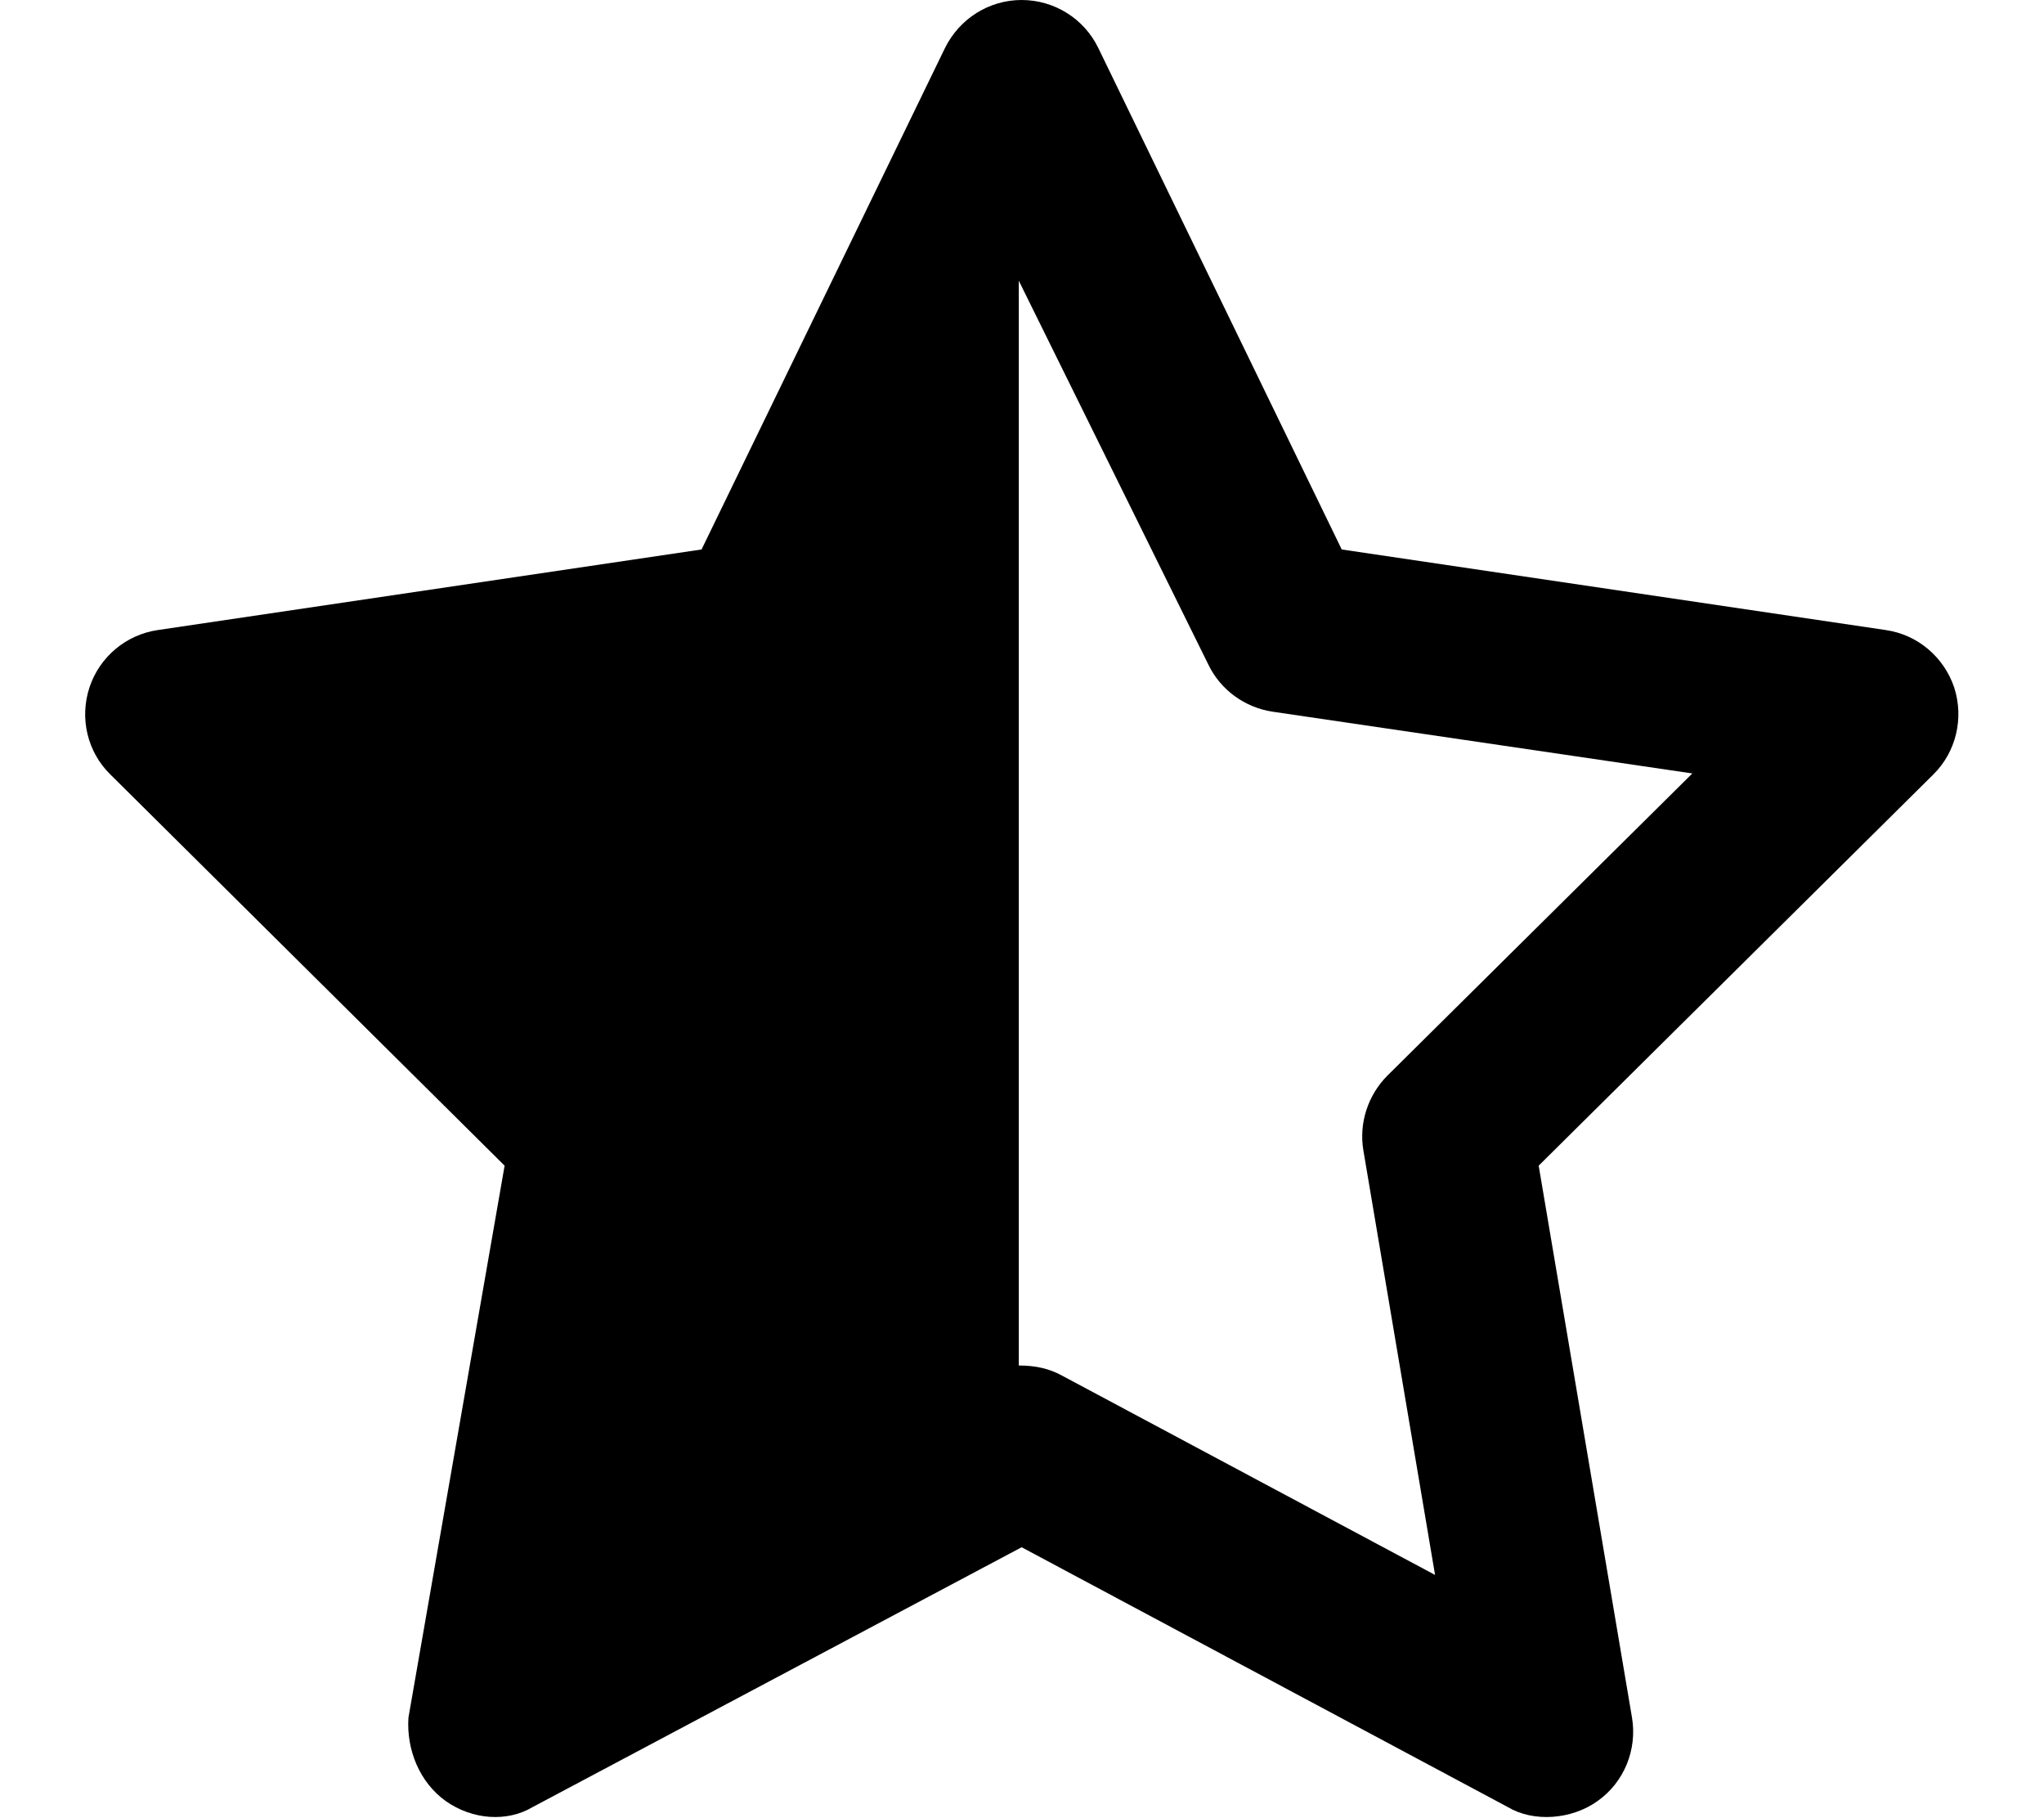
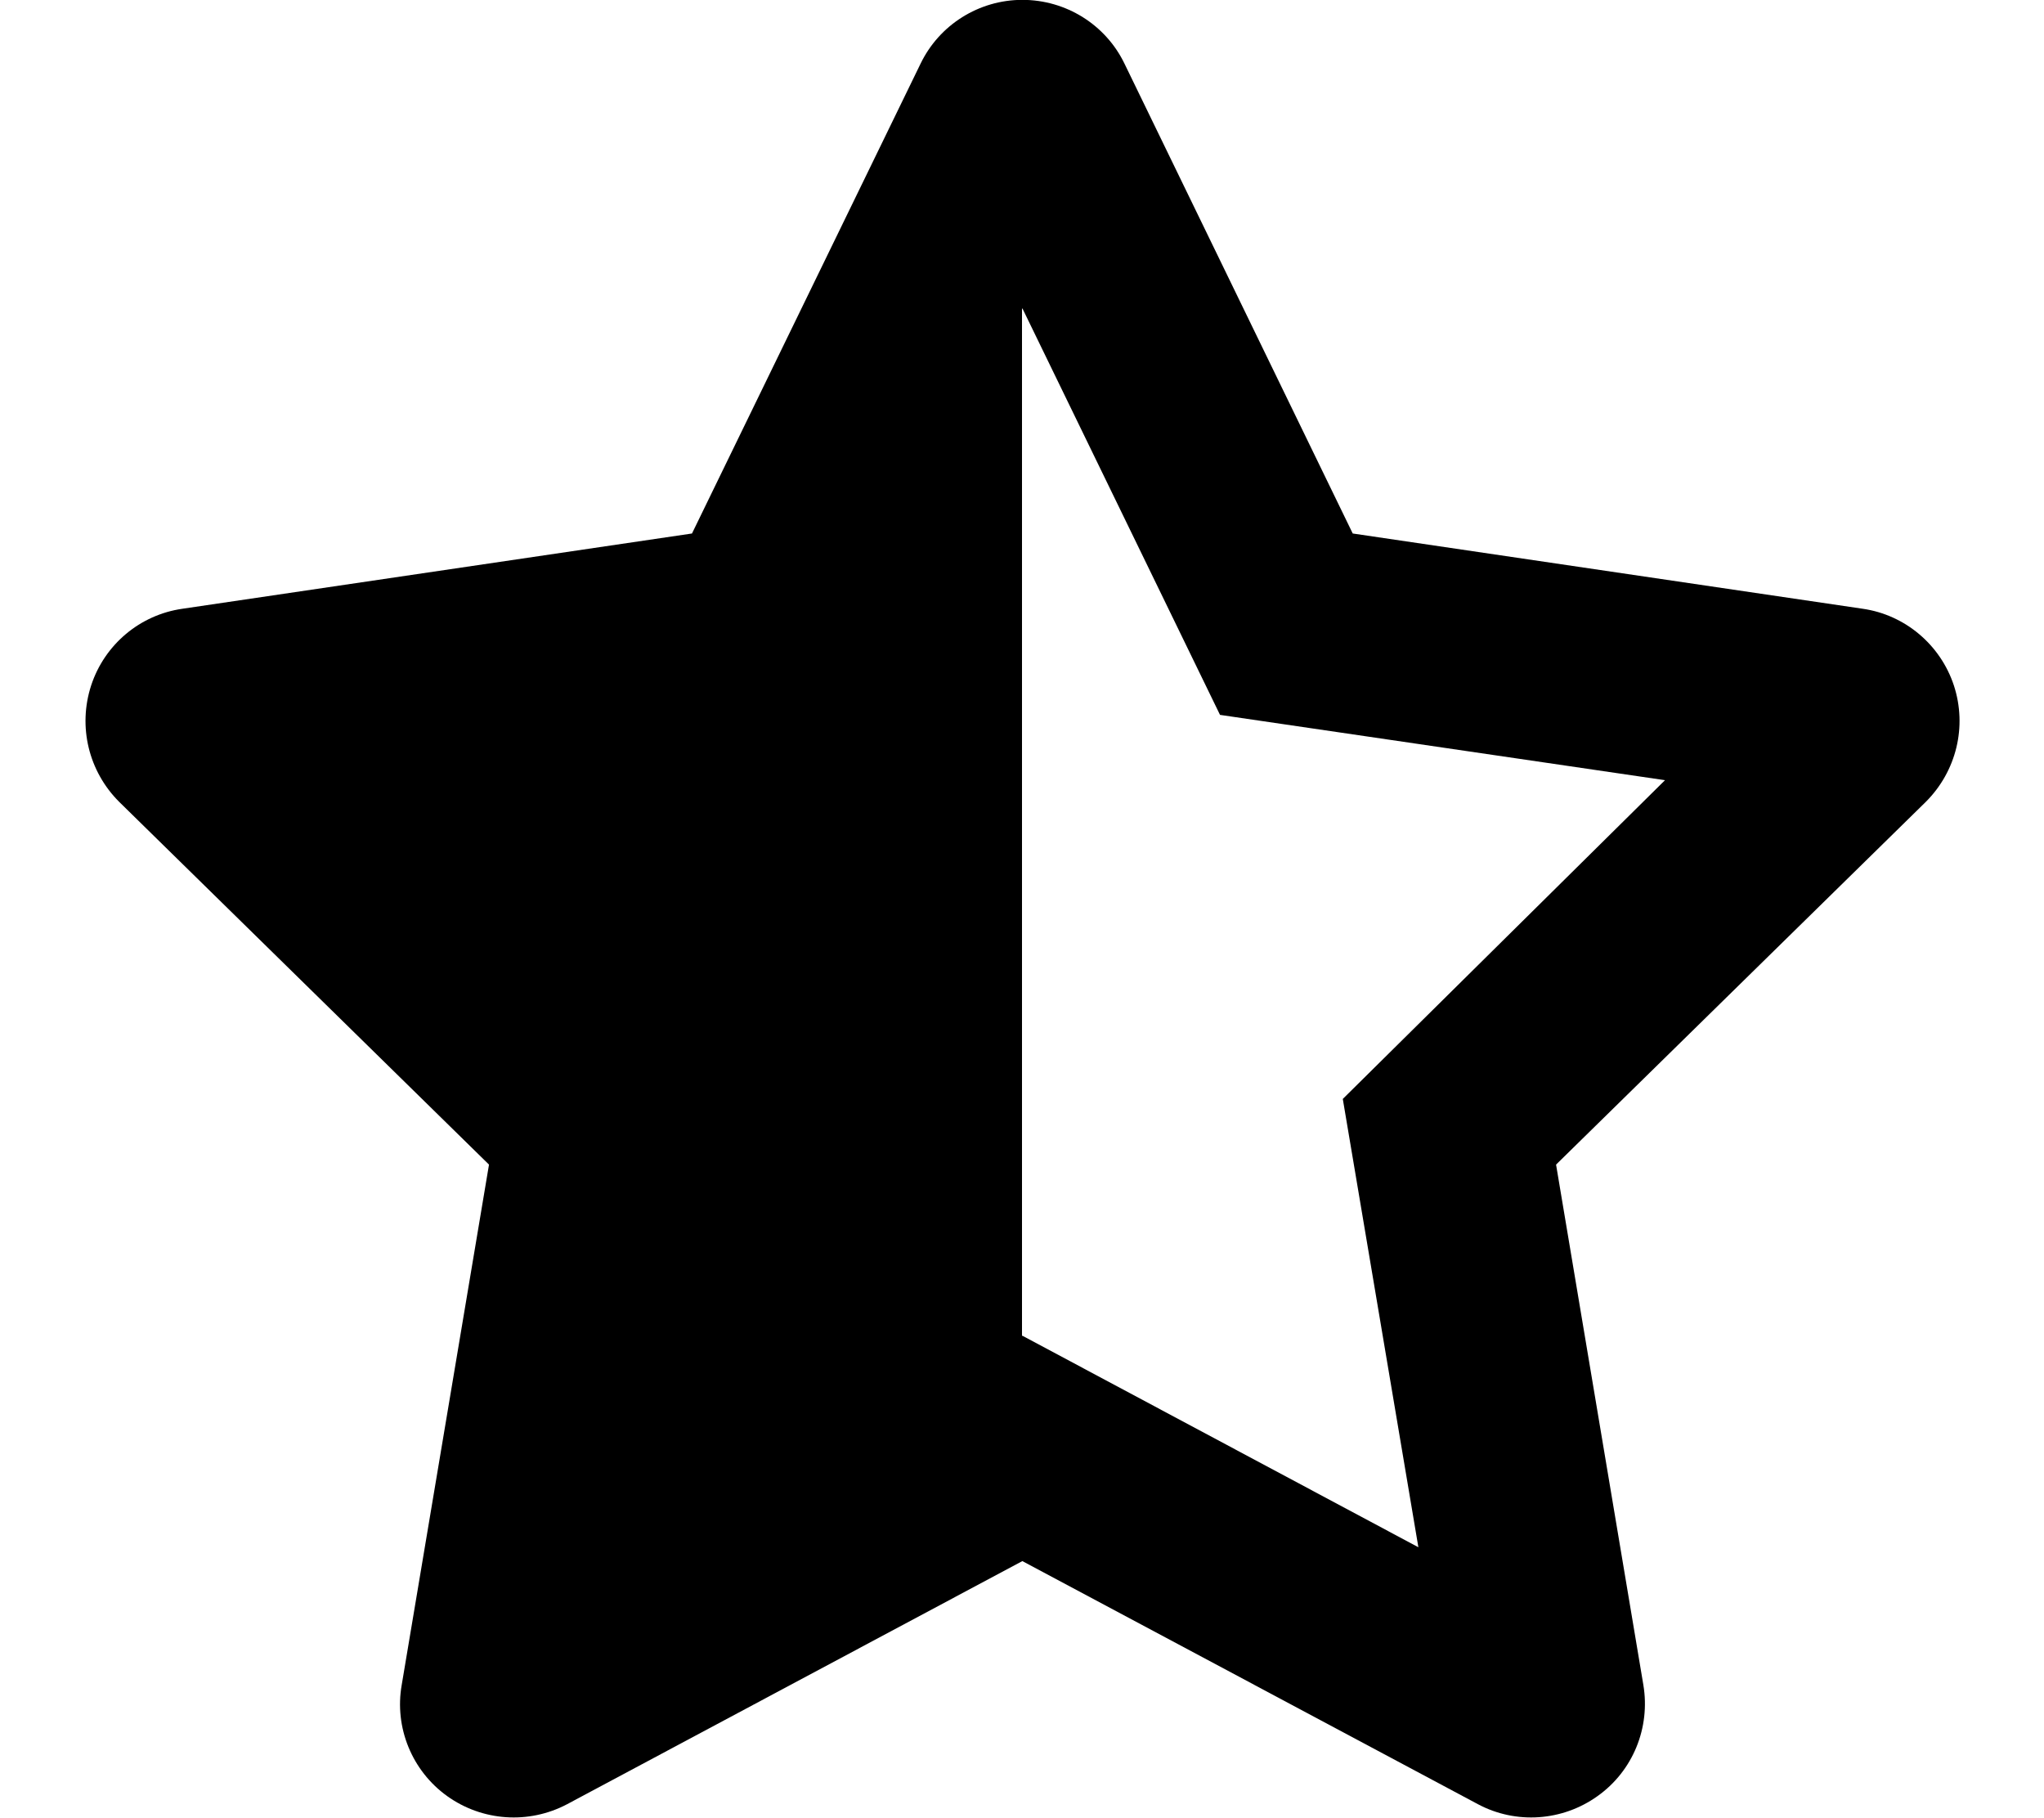
<svg xmlns="http://www.w3.org/2000/svg" viewBox="0 0 576 512">
-   <path d="M378.1 154.8L531.4 177.5C540.4 178.8 547.8 185.1 550.7 193.7C553.5 202.4 551.2 211.9 544.8 218.2L433.6 328.4L459.9 483.9C461.4 492.9 457.7 502.1 450.2 507.4C442.8 512.7 432.1 513.4 424.9 509.1L287.9 435.9L150.1 509.1C142.9 513.4 133.1 512.7 125.6 507.4C118.2 502.1 114.5 492.9 115.1 483.9L142.2 328.4L31.11 218.2C24.65 211.9 22.36 202.4 25.2 193.7C28.03 185.1 35.5 178.8 44.49 177.5L197.7 154.8L266.3 13.52C270.4 5.249 278.7 0 287.9 0C297.1 0 305.5 5.25 309.5 13.52L378.1 154.8zM287.1 384.7C291.9 384.7 295.7 385.6 299.2 387.5L404.4 443.7L384.2 324.1C382.9 316.4 385.5 308.5 391 303L476.9 217.9L358.6 200.5C350.7 199.3 343.9 194.3 340.5 187.2L287.1 79.09L287.1 384.7z" />
+   <path d="M463.1 474.7C465.1 486.7 460.2 498.9 450.2 506C440.3 513.1 427.2 514 416.5 508.3L288.1 439.8L159.8 508.3C149 514 135.9 513.1 126 506C116.1 498.9 111.1 486.7 113.2 474.7L137.8 328.1L33.58 225.9C24.97 217.3 21.91 204.7 25.69 193.1C29.46 181.6 39.43 173.2 51.42 171.5L195 150.3L259.4 17.97C264.7 6.954 275.9-.039 288.1-.039C300.4-.039 311.6 6.954 316.9 17.97L381.2 150.3L524.9 171.5C536.8 173.2 546.8 181.6 550.6 193.1C554.4 204.7 551.3 217.3 542.7 225.9L438.5 328.1L463.1 474.7zM288 376.4L288.1 376.3L399.7 435.9L378.4 309.6L469.2 219.8L343.8 201.4L288.1 86.85L288 87.14V376.4z" />
</svg>
